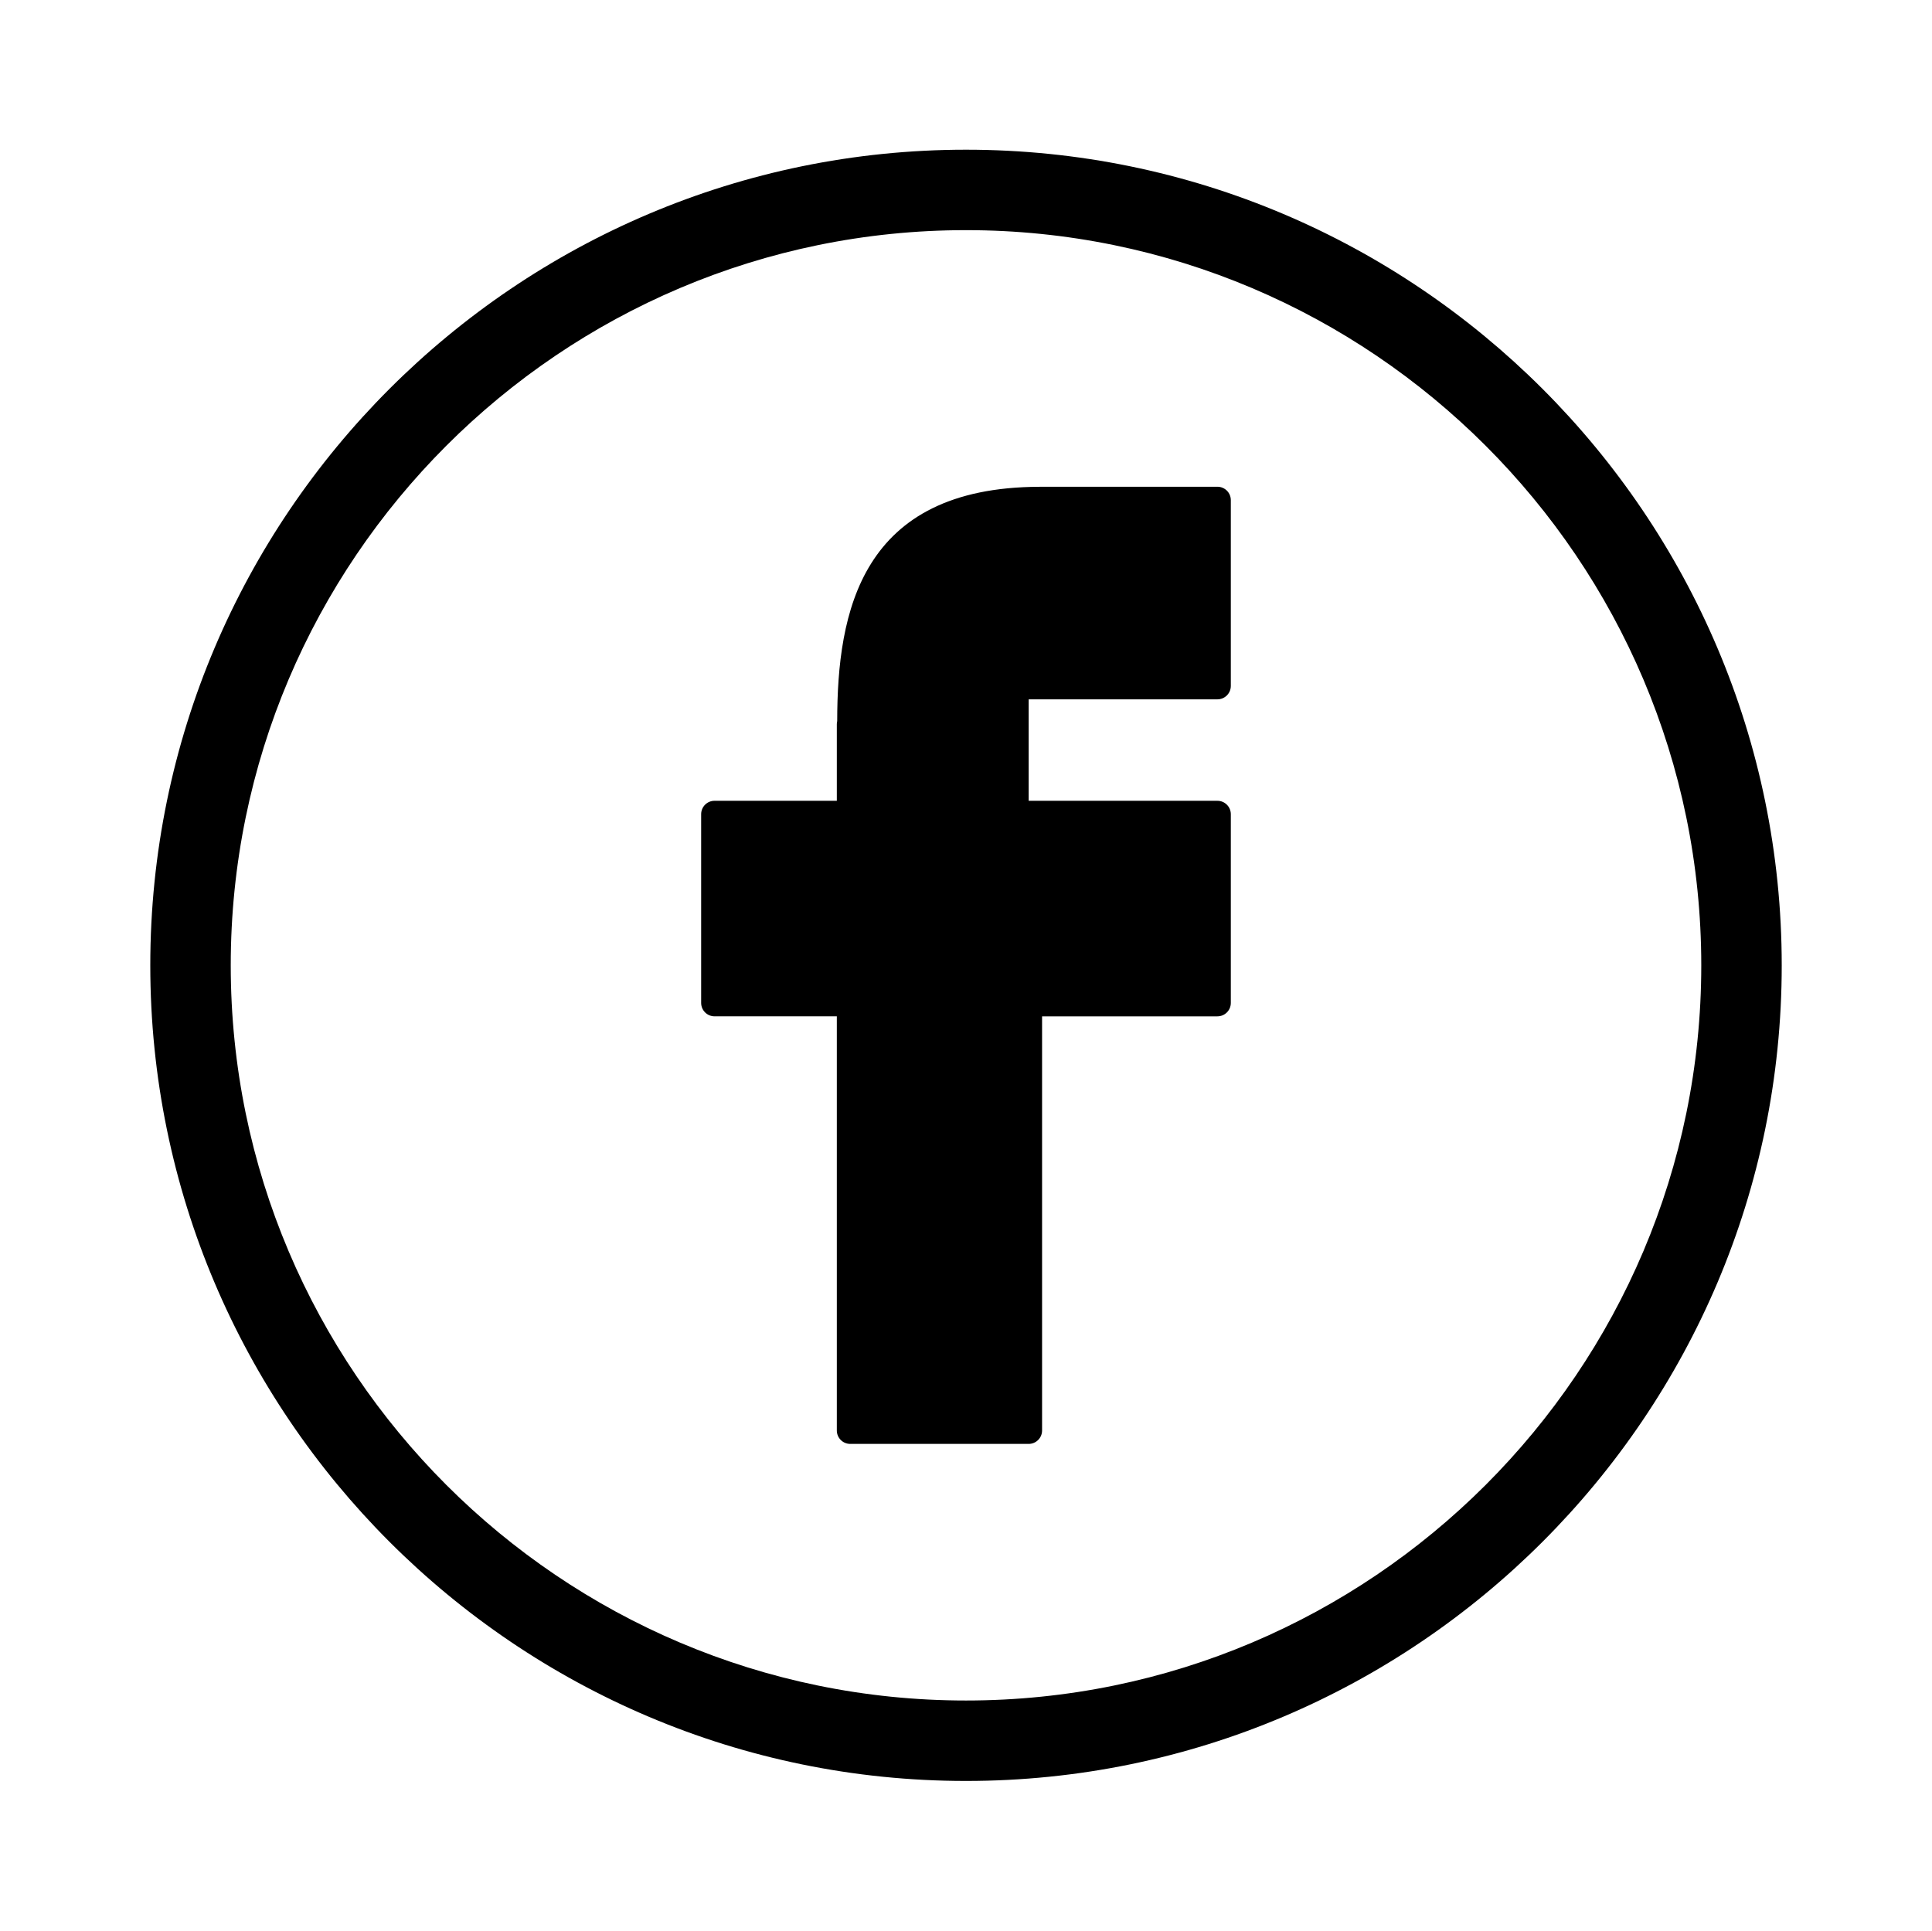
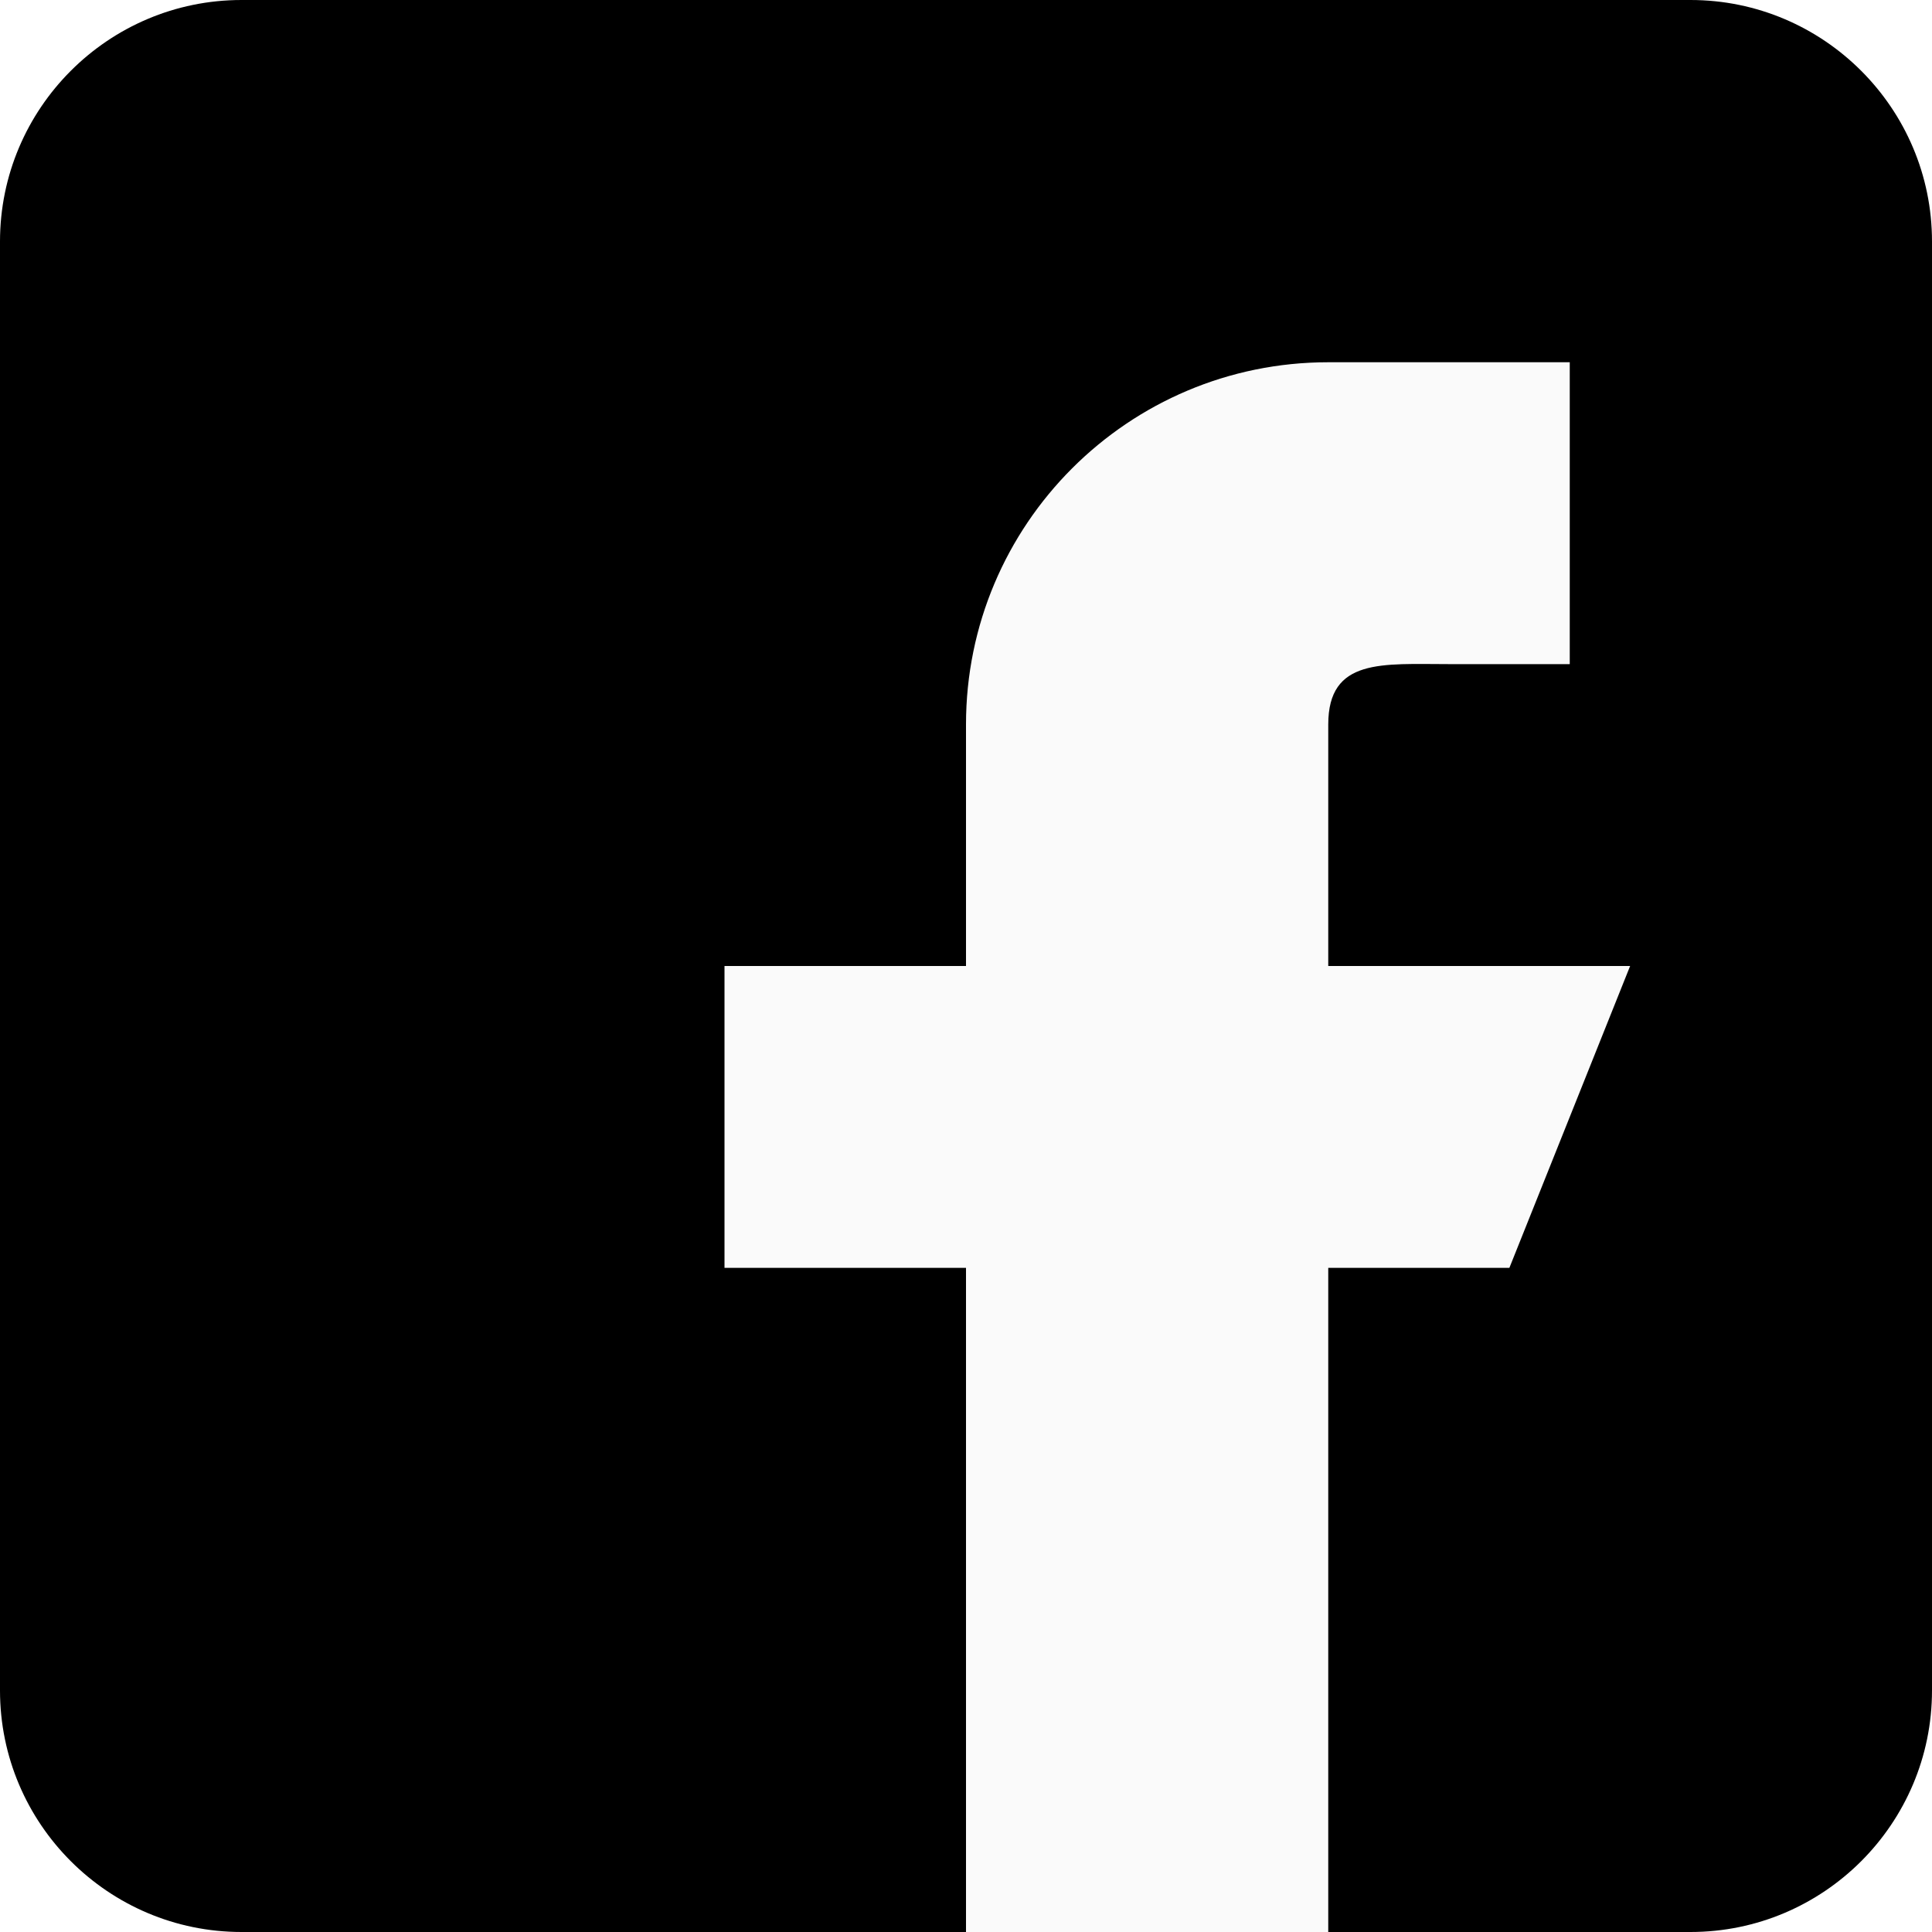
- <svg xmlns="http://www.w3.org/2000/svg" width="144.083" height="144" id="facebook">
-   <path d="M72.041 11.166c-33.543 0-60.833 27.29-60.833 60.834 0 33.545 27.29 60.834 60.833 60.834 33.544 0 60.835-27.289 60.835-60.834-.001-33.544-27.292-60.834-60.835-60.834zm0 115.668c-30.235 0-54.833-24.598-54.833-54.834 0-30.235 24.598-54.834 54.833-54.834S126.876 41.765 126.876 72c-.001 30.236-24.6 54.834-54.835 54.834z" />
-   <path d="M90.792 36.304H77.596a.877.877 0 0 0-.09.004c-13.323.042-15.063 9.345-15.07 17.476a1.014 1.014 0 0 0-.028.235v5.708H53.29a1 1 0 0 0-1 1v14.077a1 1 0 0 0 1 1h9.118v30.891a1 1 0 0 0 1 1h13.307a1 1 0 0 0 1-1v-30.89h13.076a1 1 0 0 0 1-1V60.728a1 1 0 0 0-1-1H76.715v-7.567h14.076a1 1 0 0 0 1-1V37.304a.999.999 0 0 0-.999-1z" />
+ <svg xmlns="http://www.w3.org/2000/svg" id="SvgjsSvg1017" width="288" height="288" version="1.1">
+   <defs id="SvgjsDefs1018" />
+   <g id="SvgjsG1019">
+     <svg viewBox="0 0 16 16" width="288" height="288">
+       <path fill="#000000" d="M14 0H2C.897 0 0 .897 0 2v12c0 1.103.897 2 2 2h12c1.103 0 2-.897 2-2V2c0-1.103-.897-2-2-2z" class="svgShape color1976d2-0 selectable" />
+       <path fill="#FAFAFA" fill-rule="evenodd" d="M13.5 8H11V6c0-.552.448-.5 1-.5h1V3h-2a3 3 0 0 0-3 3v2H6v2.5h2V16h3v-5.5h1.5l1-2.5z" clip-rule="evenodd" class="svgShape colorfafafa-1 selectable" />
+     </svg>
+   </g>
</svg>
